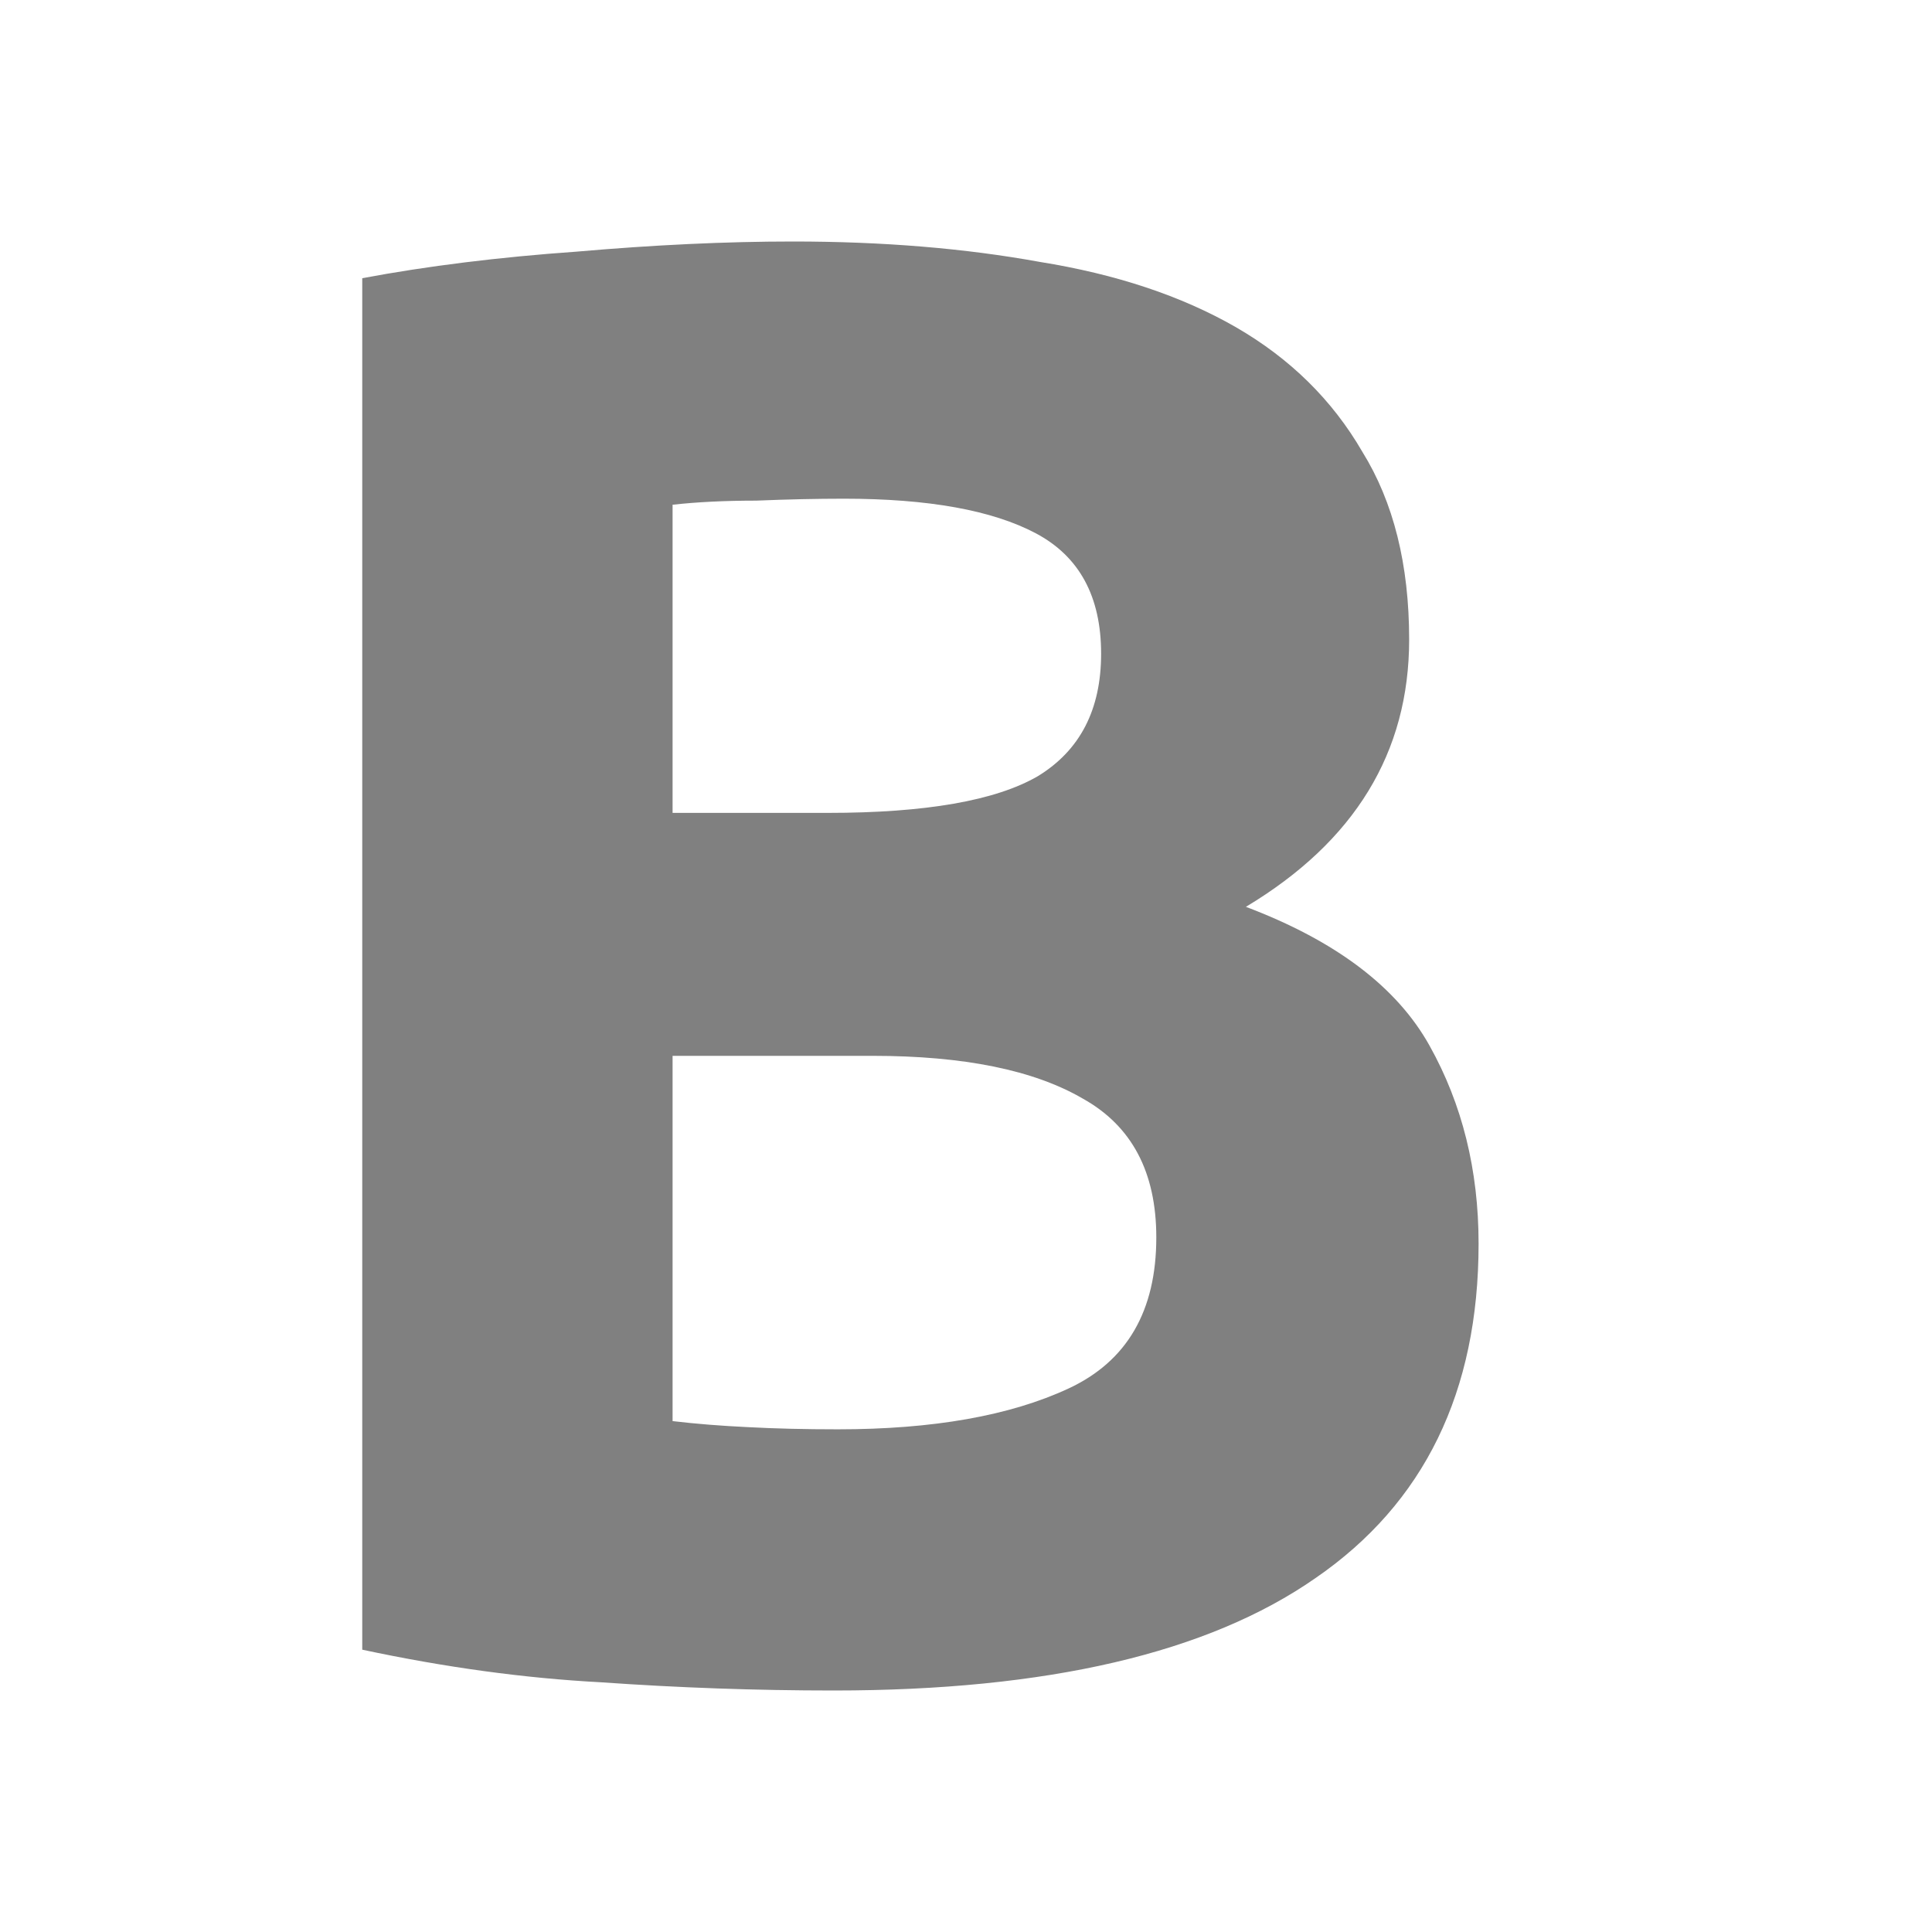
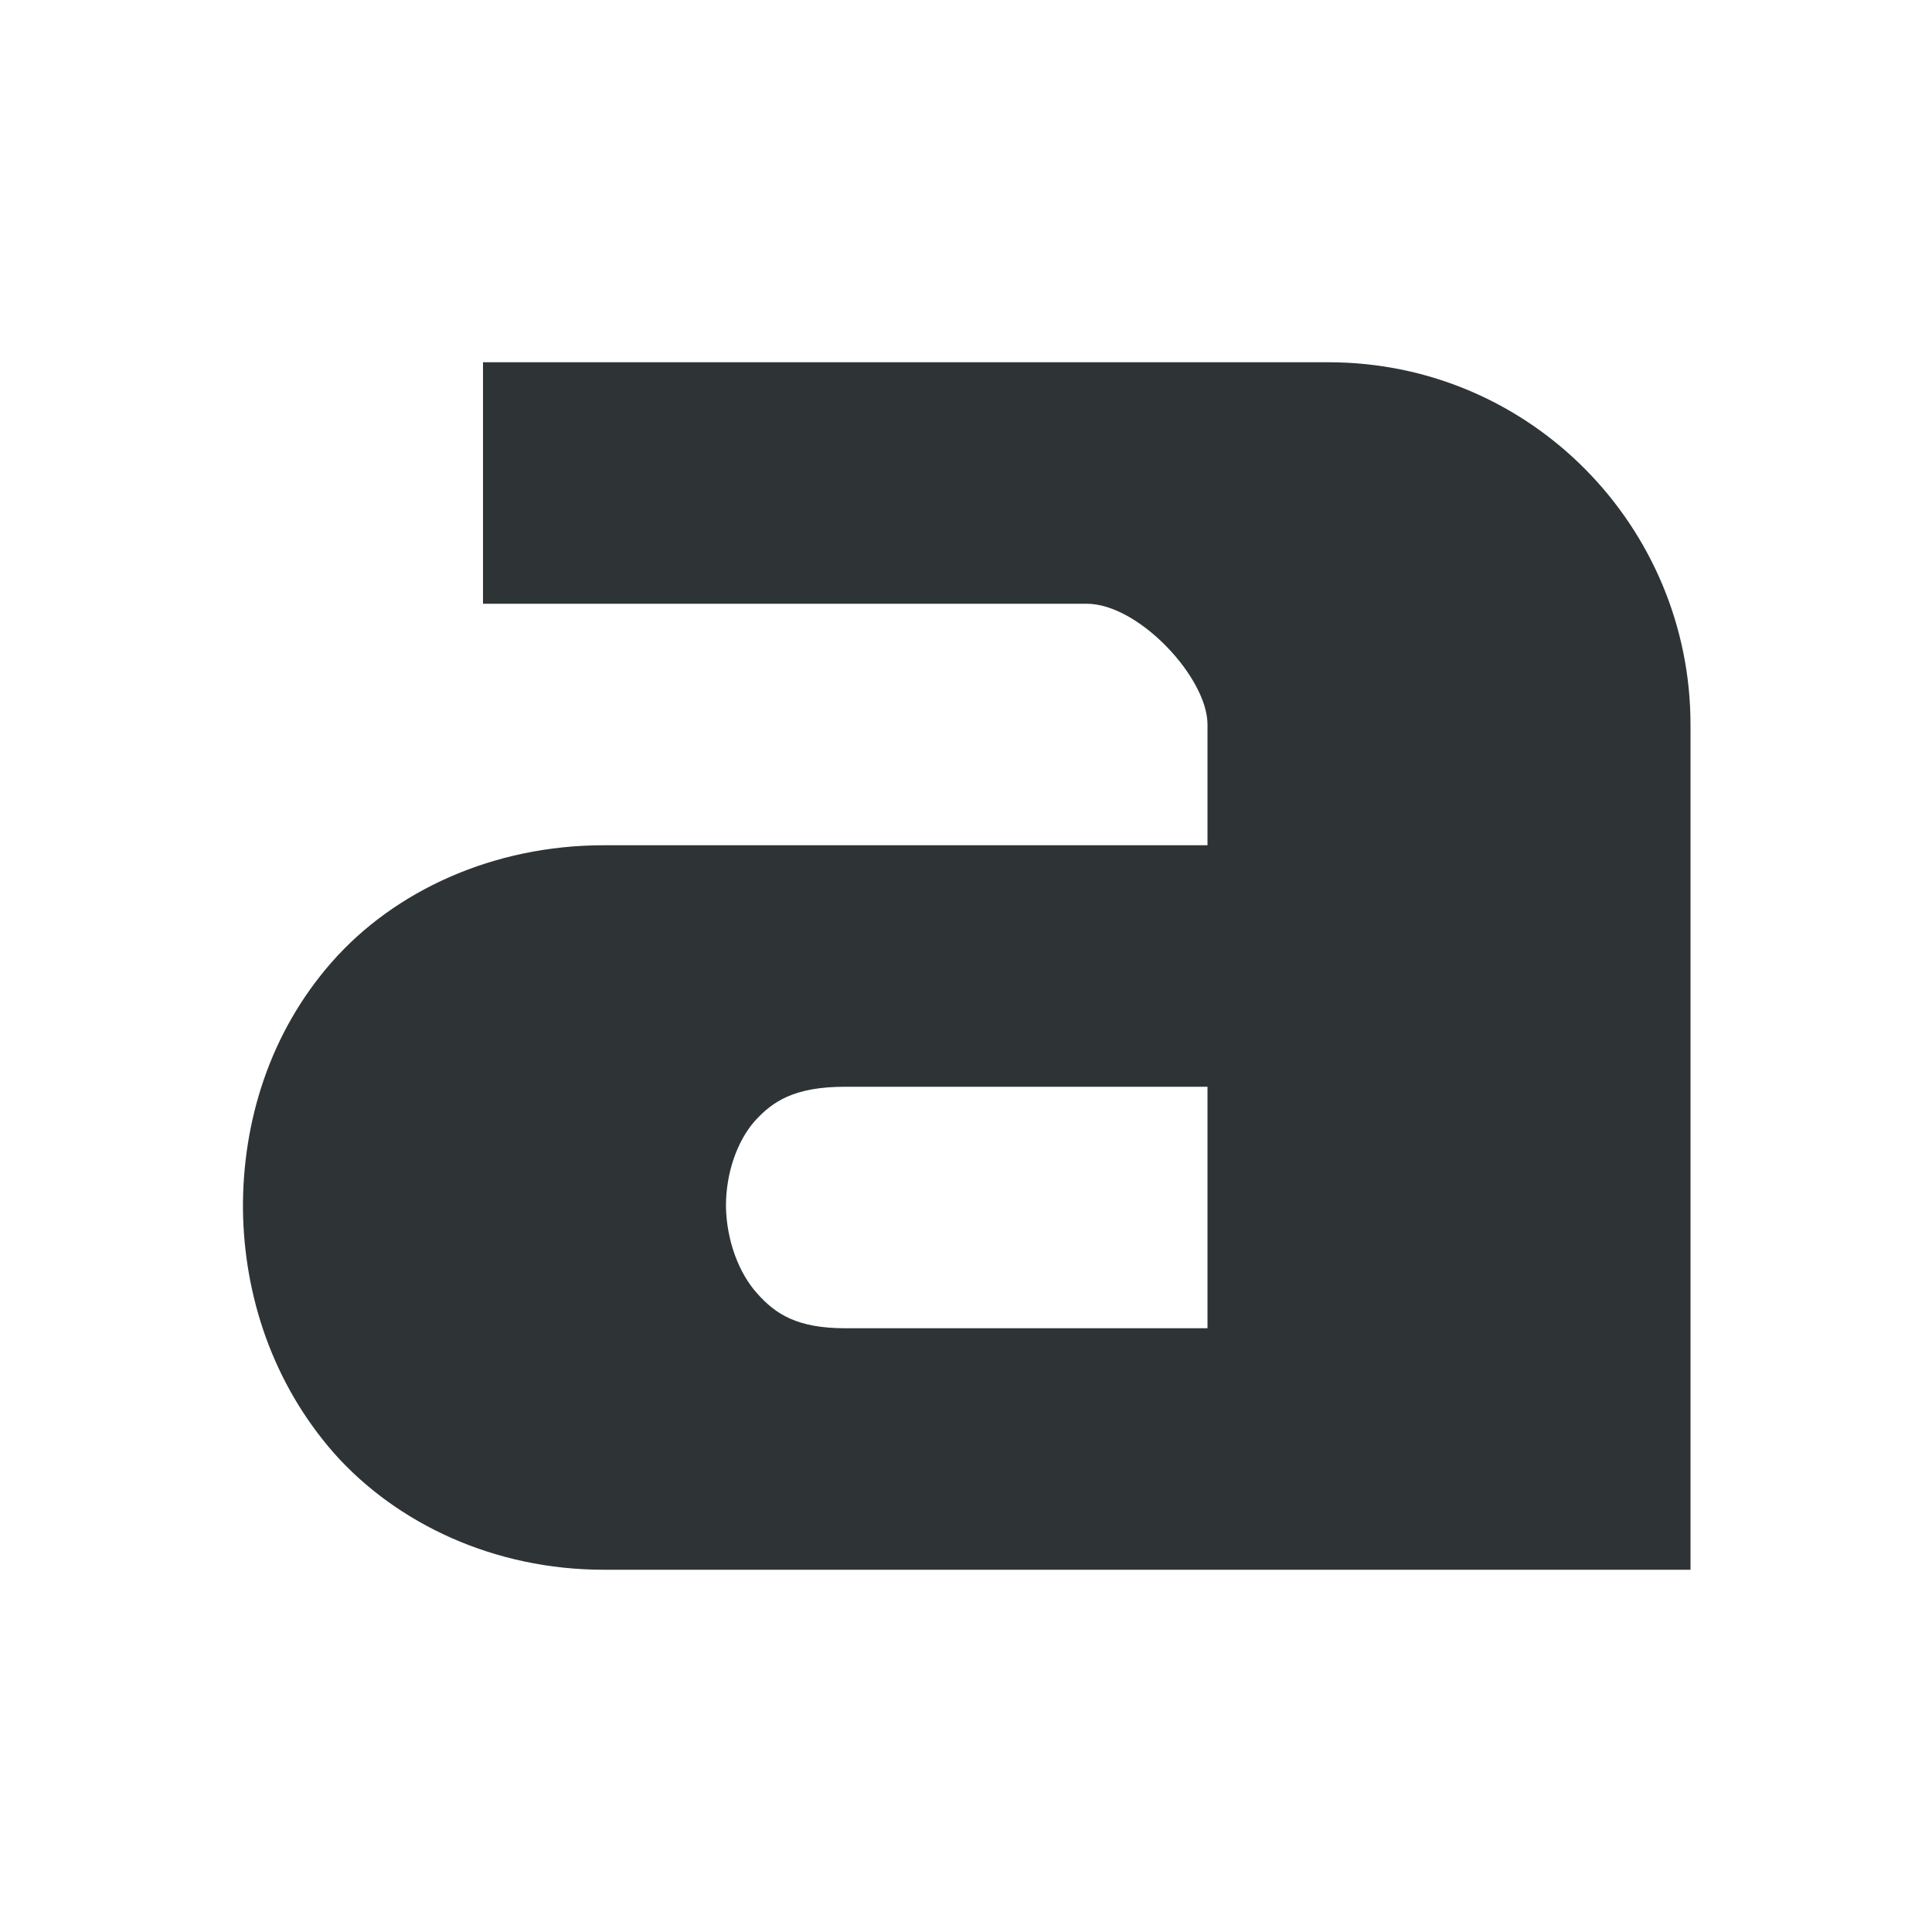
- <svg xmlns="http://www.w3.org/2000/svg" height="16" width="16">
-   <path d="M6.904 14q-.963 0-1.927-.068-.946-.05-1.977-.27V2.304q.811-.152 1.775-.22Q5.738 2 6.566 2q1.116 0 2.045.169.947.152 1.623.54.676.39 1.048 1.032.388.625.388 1.555 0 1.403-1.352 2.214 1.116.422 1.521 1.15.406.726.406 1.639 0 1.842-1.352 2.771-1.335.93-3.989.93zM5.57 8.744v3.025q.287.034.625.05.338.018.744.018 1.183 0 1.91-.338.727-.338.727-1.251 0-.811-.609-1.15-.608-.354-1.74-.354zm0-2.012h1.285q1.216 0 1.74-.304.524-.32.524-1.014 0-.71-.54-.997-.541-.287-1.59-.287-.337 0-.726.016-.389 0-.693.034z" style="line-height:1000%;-inkscape-font-specification:'Ubuntu Bold'" font-weight="700" font-family="Ubuntu" letter-spacing="0" word-spacing="0" fill="gray" />
+ <svg xmlns="http://www.w3.org/2000/svg" height="16px" viewBox="0 0 16 16" width="16px">
+   <path d="m 4 3 v 2 h 5 c 0.43 0 1 0.613 1 1 v 1 h -5 c -0.918 0 -1.734 0.379 -2.25 0.965 c -0.516 0.586 -0.742 1.324 -0.738 2.047 c 0.008 0.719 0.246 1.445 0.758 2.027 c 0.516 0.578 1.32 0.961 2.23 0.961 h 9 v -7 c 0 -1.633 -1.32 -3 -3 -3 z m 3 6 h 3 v 2 h -3 c -0.398 0 -0.578 -0.117 -0.73 -0.289 c -0.152 -0.168 -0.254 -0.441 -0.258 -0.723 c 0 -0.277 0.094 -0.539 0.238 -0.703 c 0.148 -0.164 0.328 -0.285 0.75 -0.285 z m 0 0" fill="#2e3436" />
</svg>
